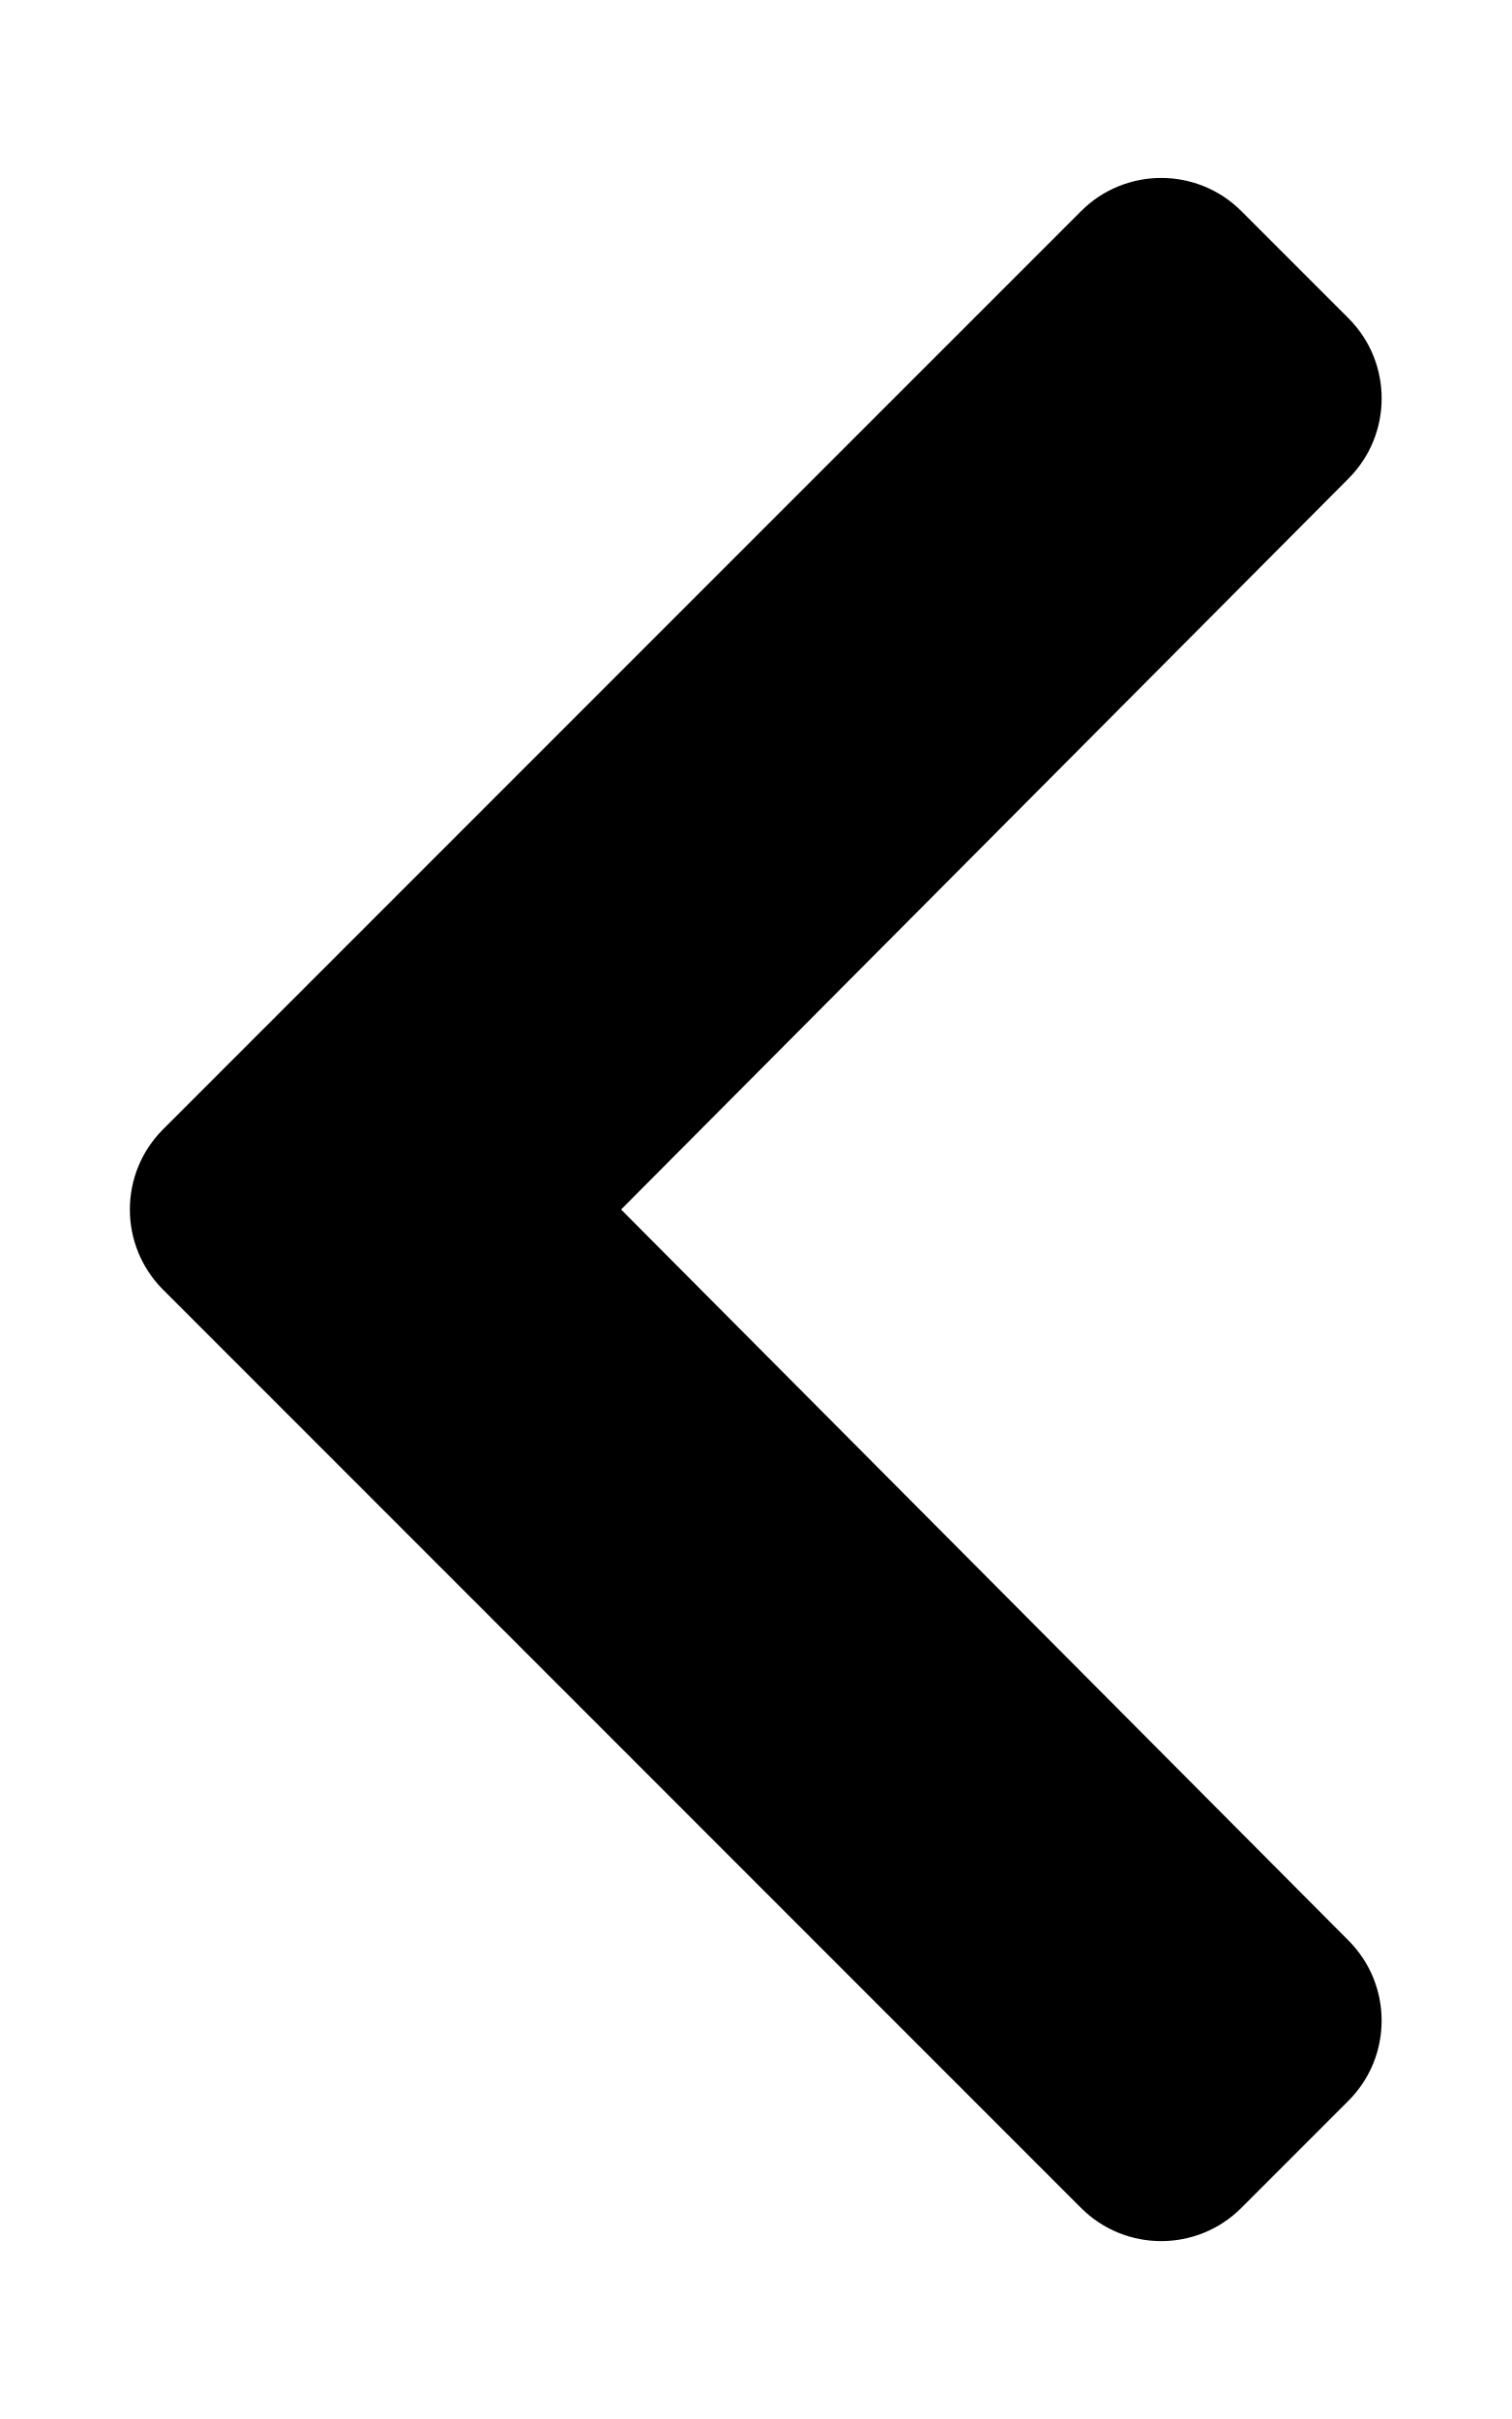
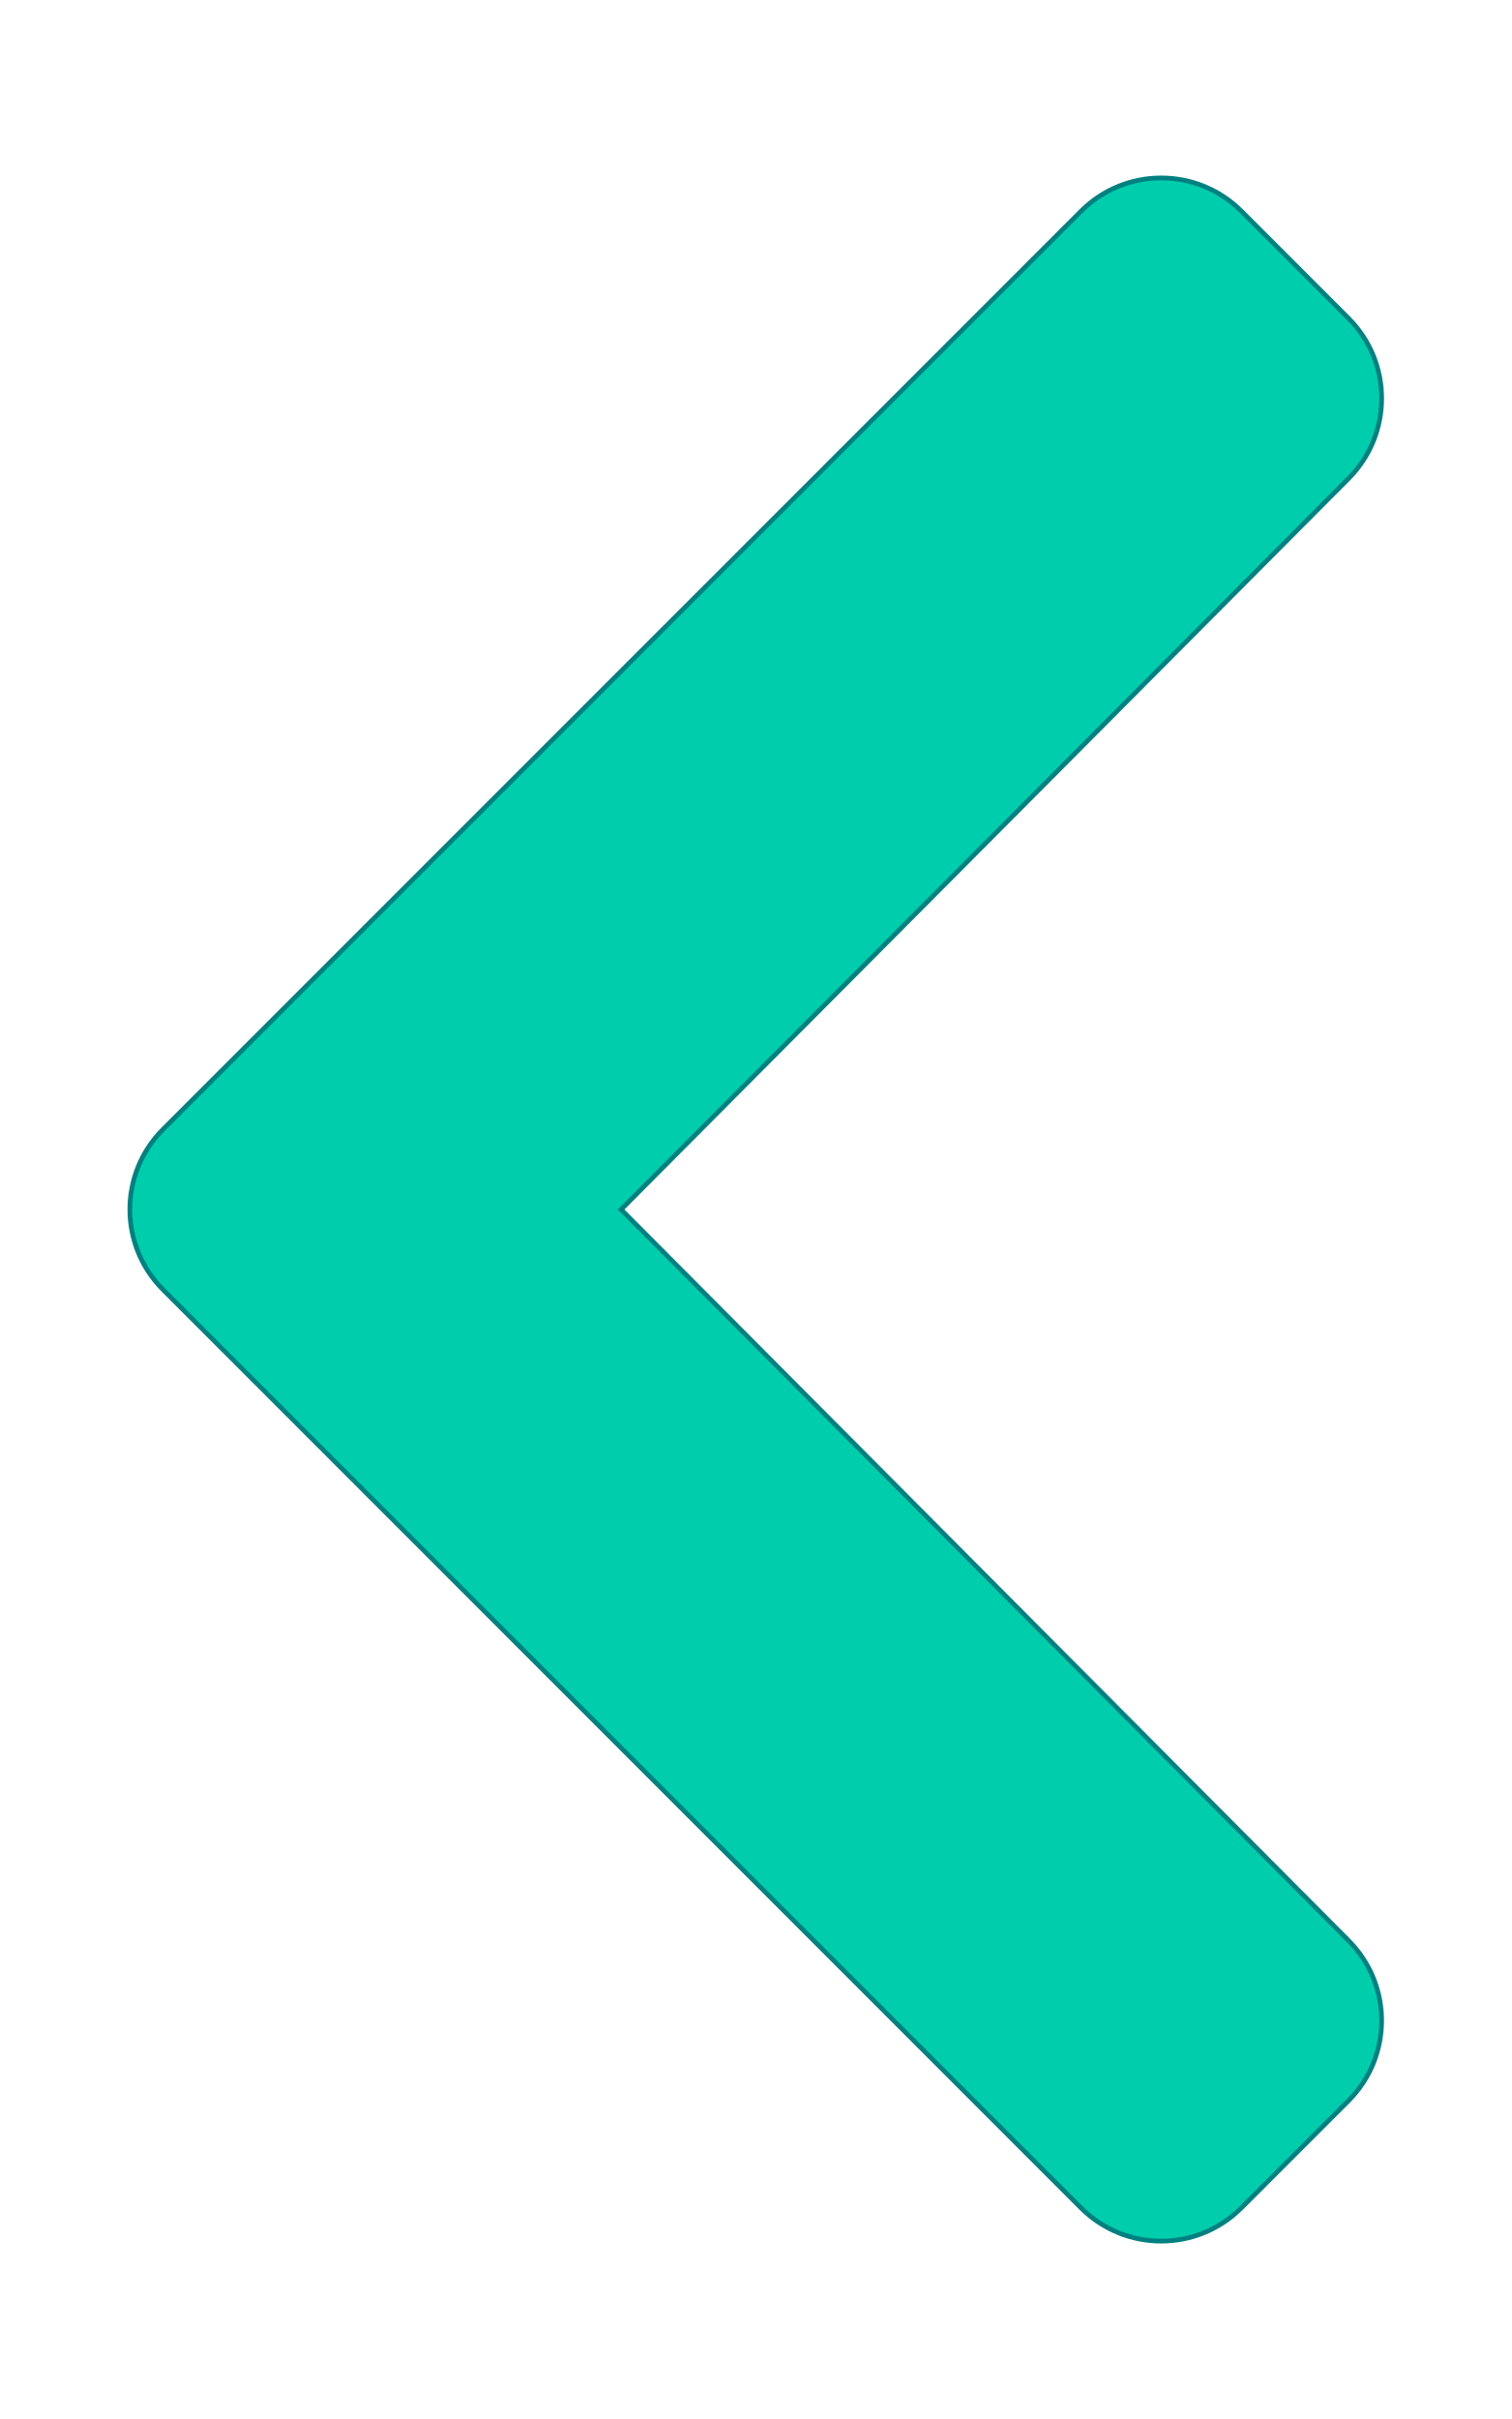
- <svg xmlns="http://www.w3.org/2000/svg" aria-hidden="true" focusable="false" data-prefix="fas" data-icon="chevron-left" class="svg-inline--fa fa-chevron-left fa-w-10" role="img" viewBox="0 0 320 512">
-   <path fill="currentColor" d="M34.52 239.03L228.87 44.69c9.37-9.37 24.57-9.37 33.94 0l22.67 22.67c9.36 9.36 9.37 24.52.04 33.9L131.49 256l154.02 154.75c9.34 9.38 9.32 24.54-.04 33.9l-22.67 22.67c-9.37 9.37-24.57 9.37-33.94 0L34.52 272.97c-9.37-9.37-9.37-24.57 0-33.94z" />
+ <svg xmlns="http://www.w3.org/2000/svg" aria-hidden="true" focusable="false" data-prefix="fas" data-icon="chevron-left" class="svg-inline--fa fa-chevron-left fa-w-10" role="img" viewBox="0 0 320 512" version="1.1" id="svg4">
+   <defs id="defs8" />
+   <path fill="currentColor" d="M34.52 239.03L228.87 44.69c9.37-9.37 24.57-9.37 33.94 0l22.67 22.67c9.36 9.36 9.37 24.52.04 33.9L131.49 256l154.02 154.75c9.34 9.38 9.32 24.54-.04 33.9l-22.67 22.67c-9.37 9.37-24.57 9.37-33.94 0L34.52 272.97c-9.37-9.37-9.37-24.57 0-33.94z" id="path2" style="fill:#00cdac;fill-opacity:1;stroke:#008080" />
</svg>
